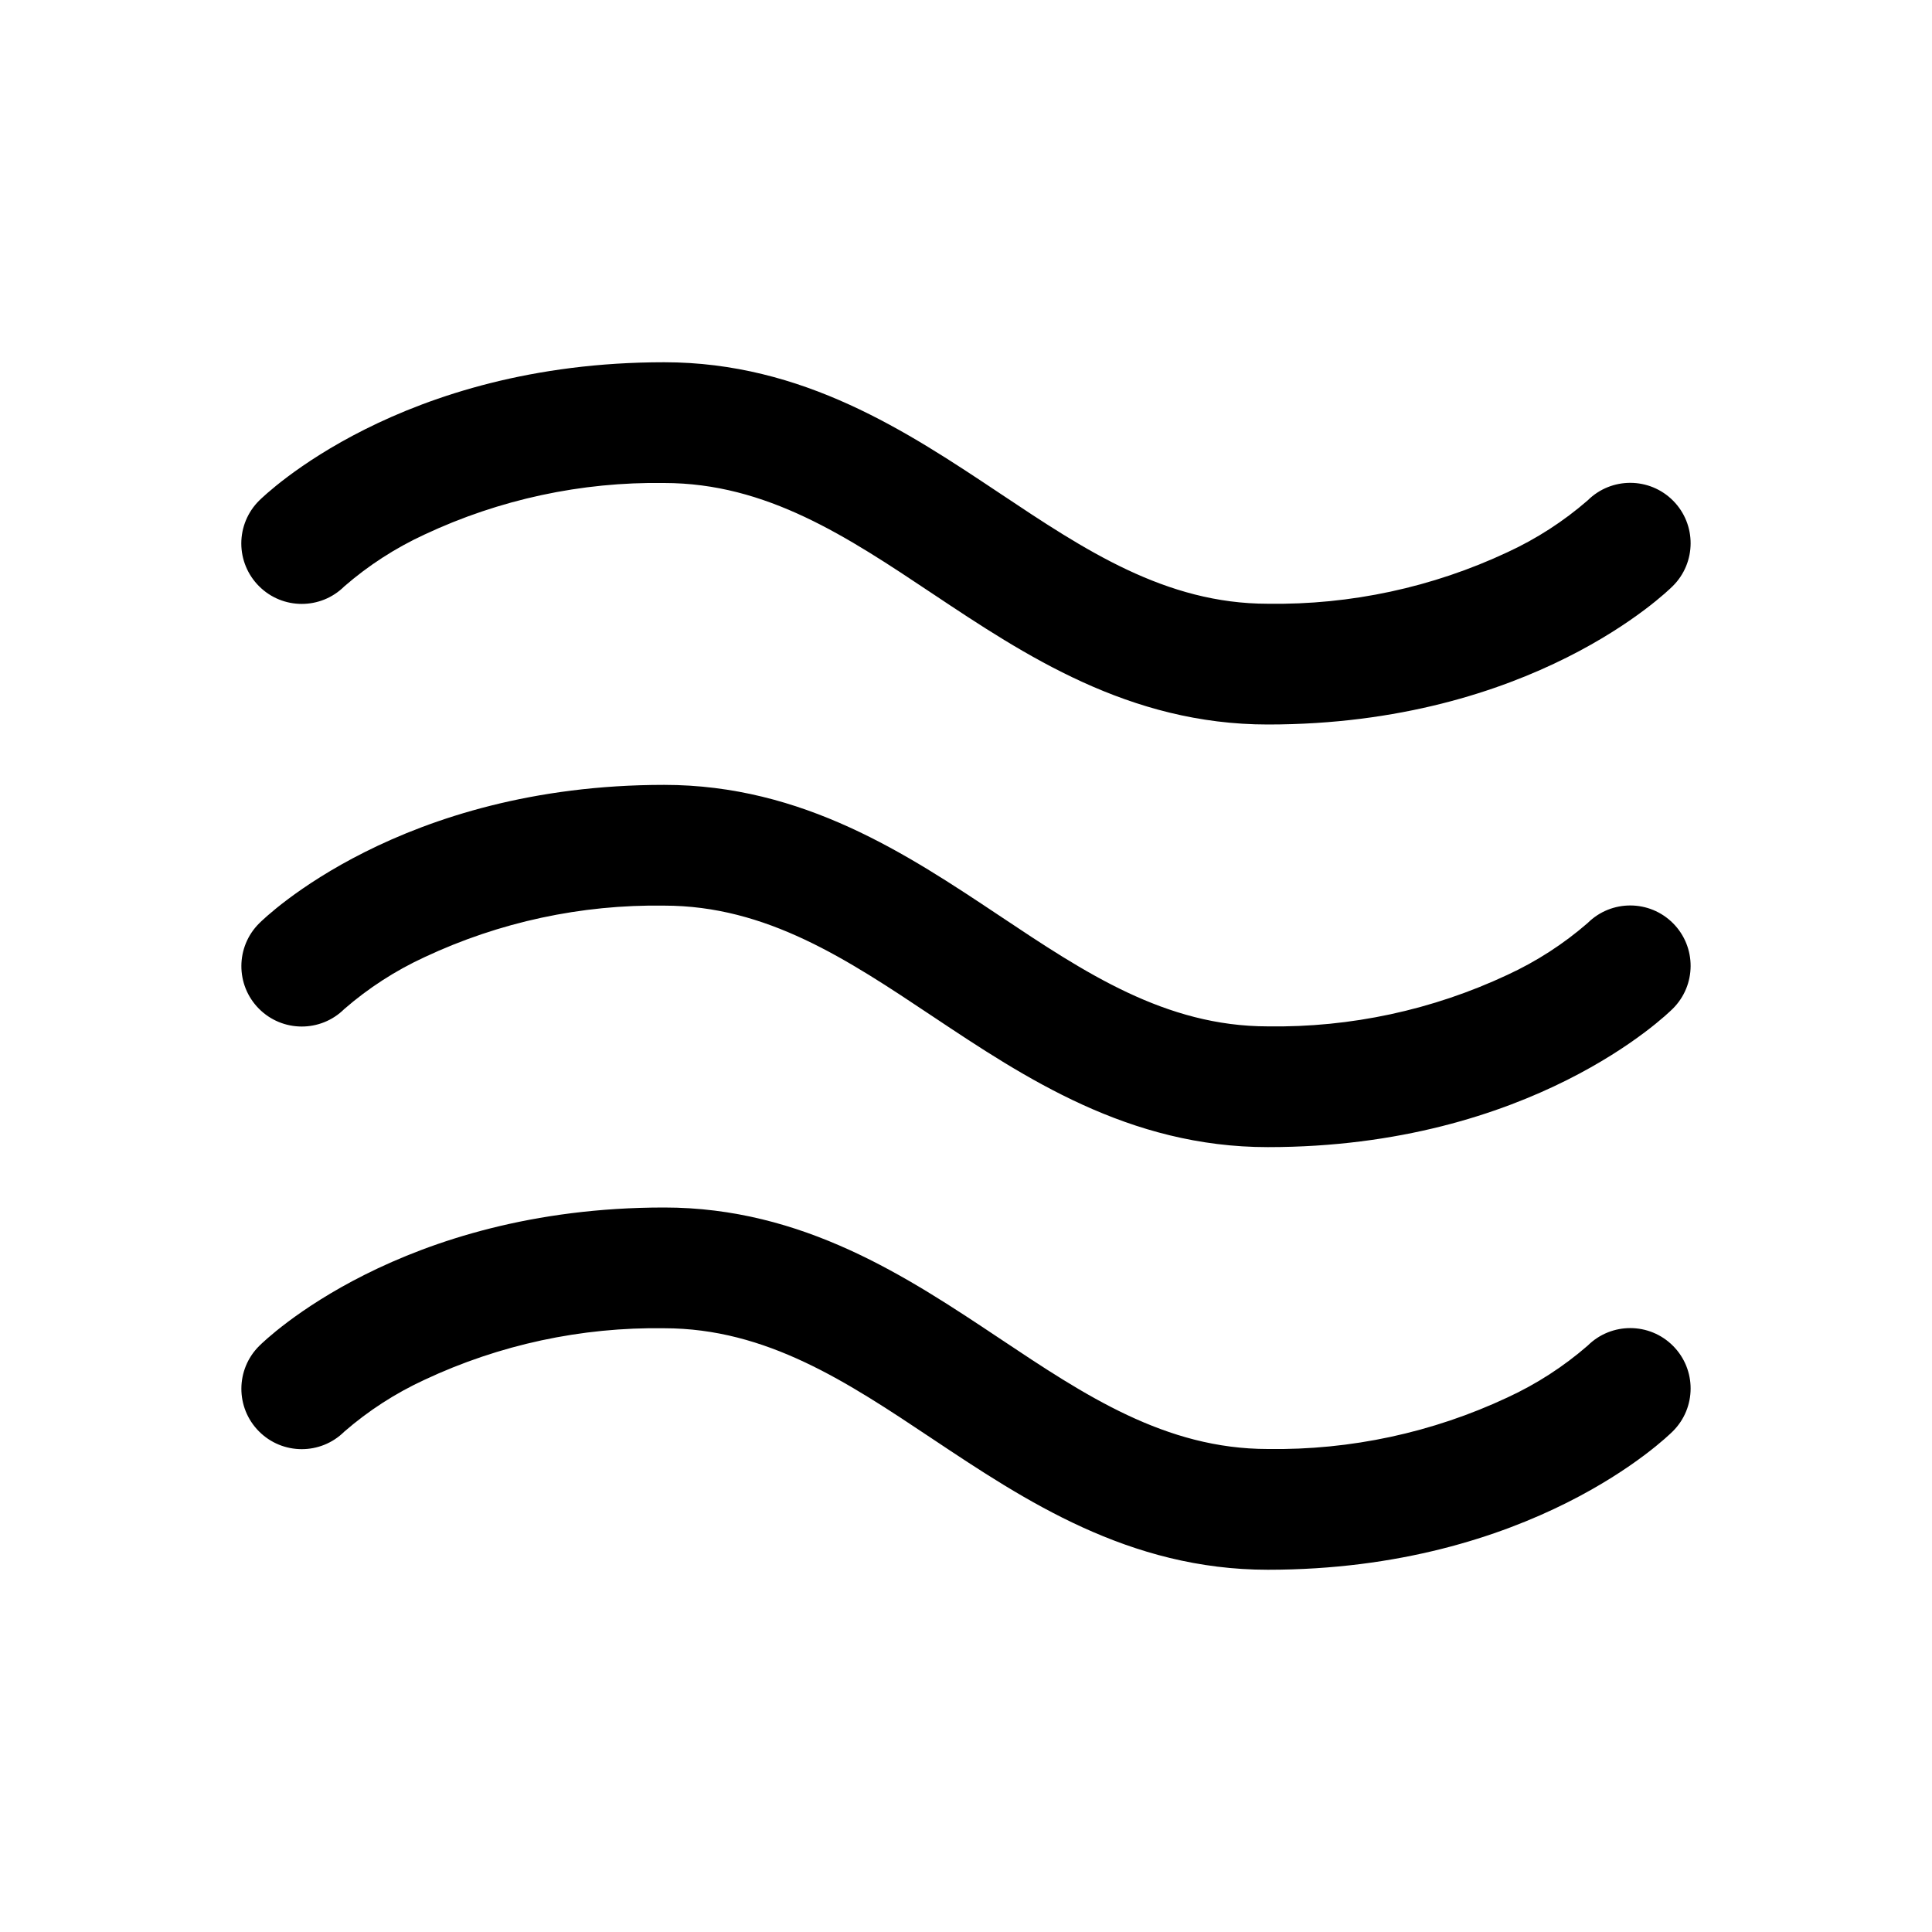
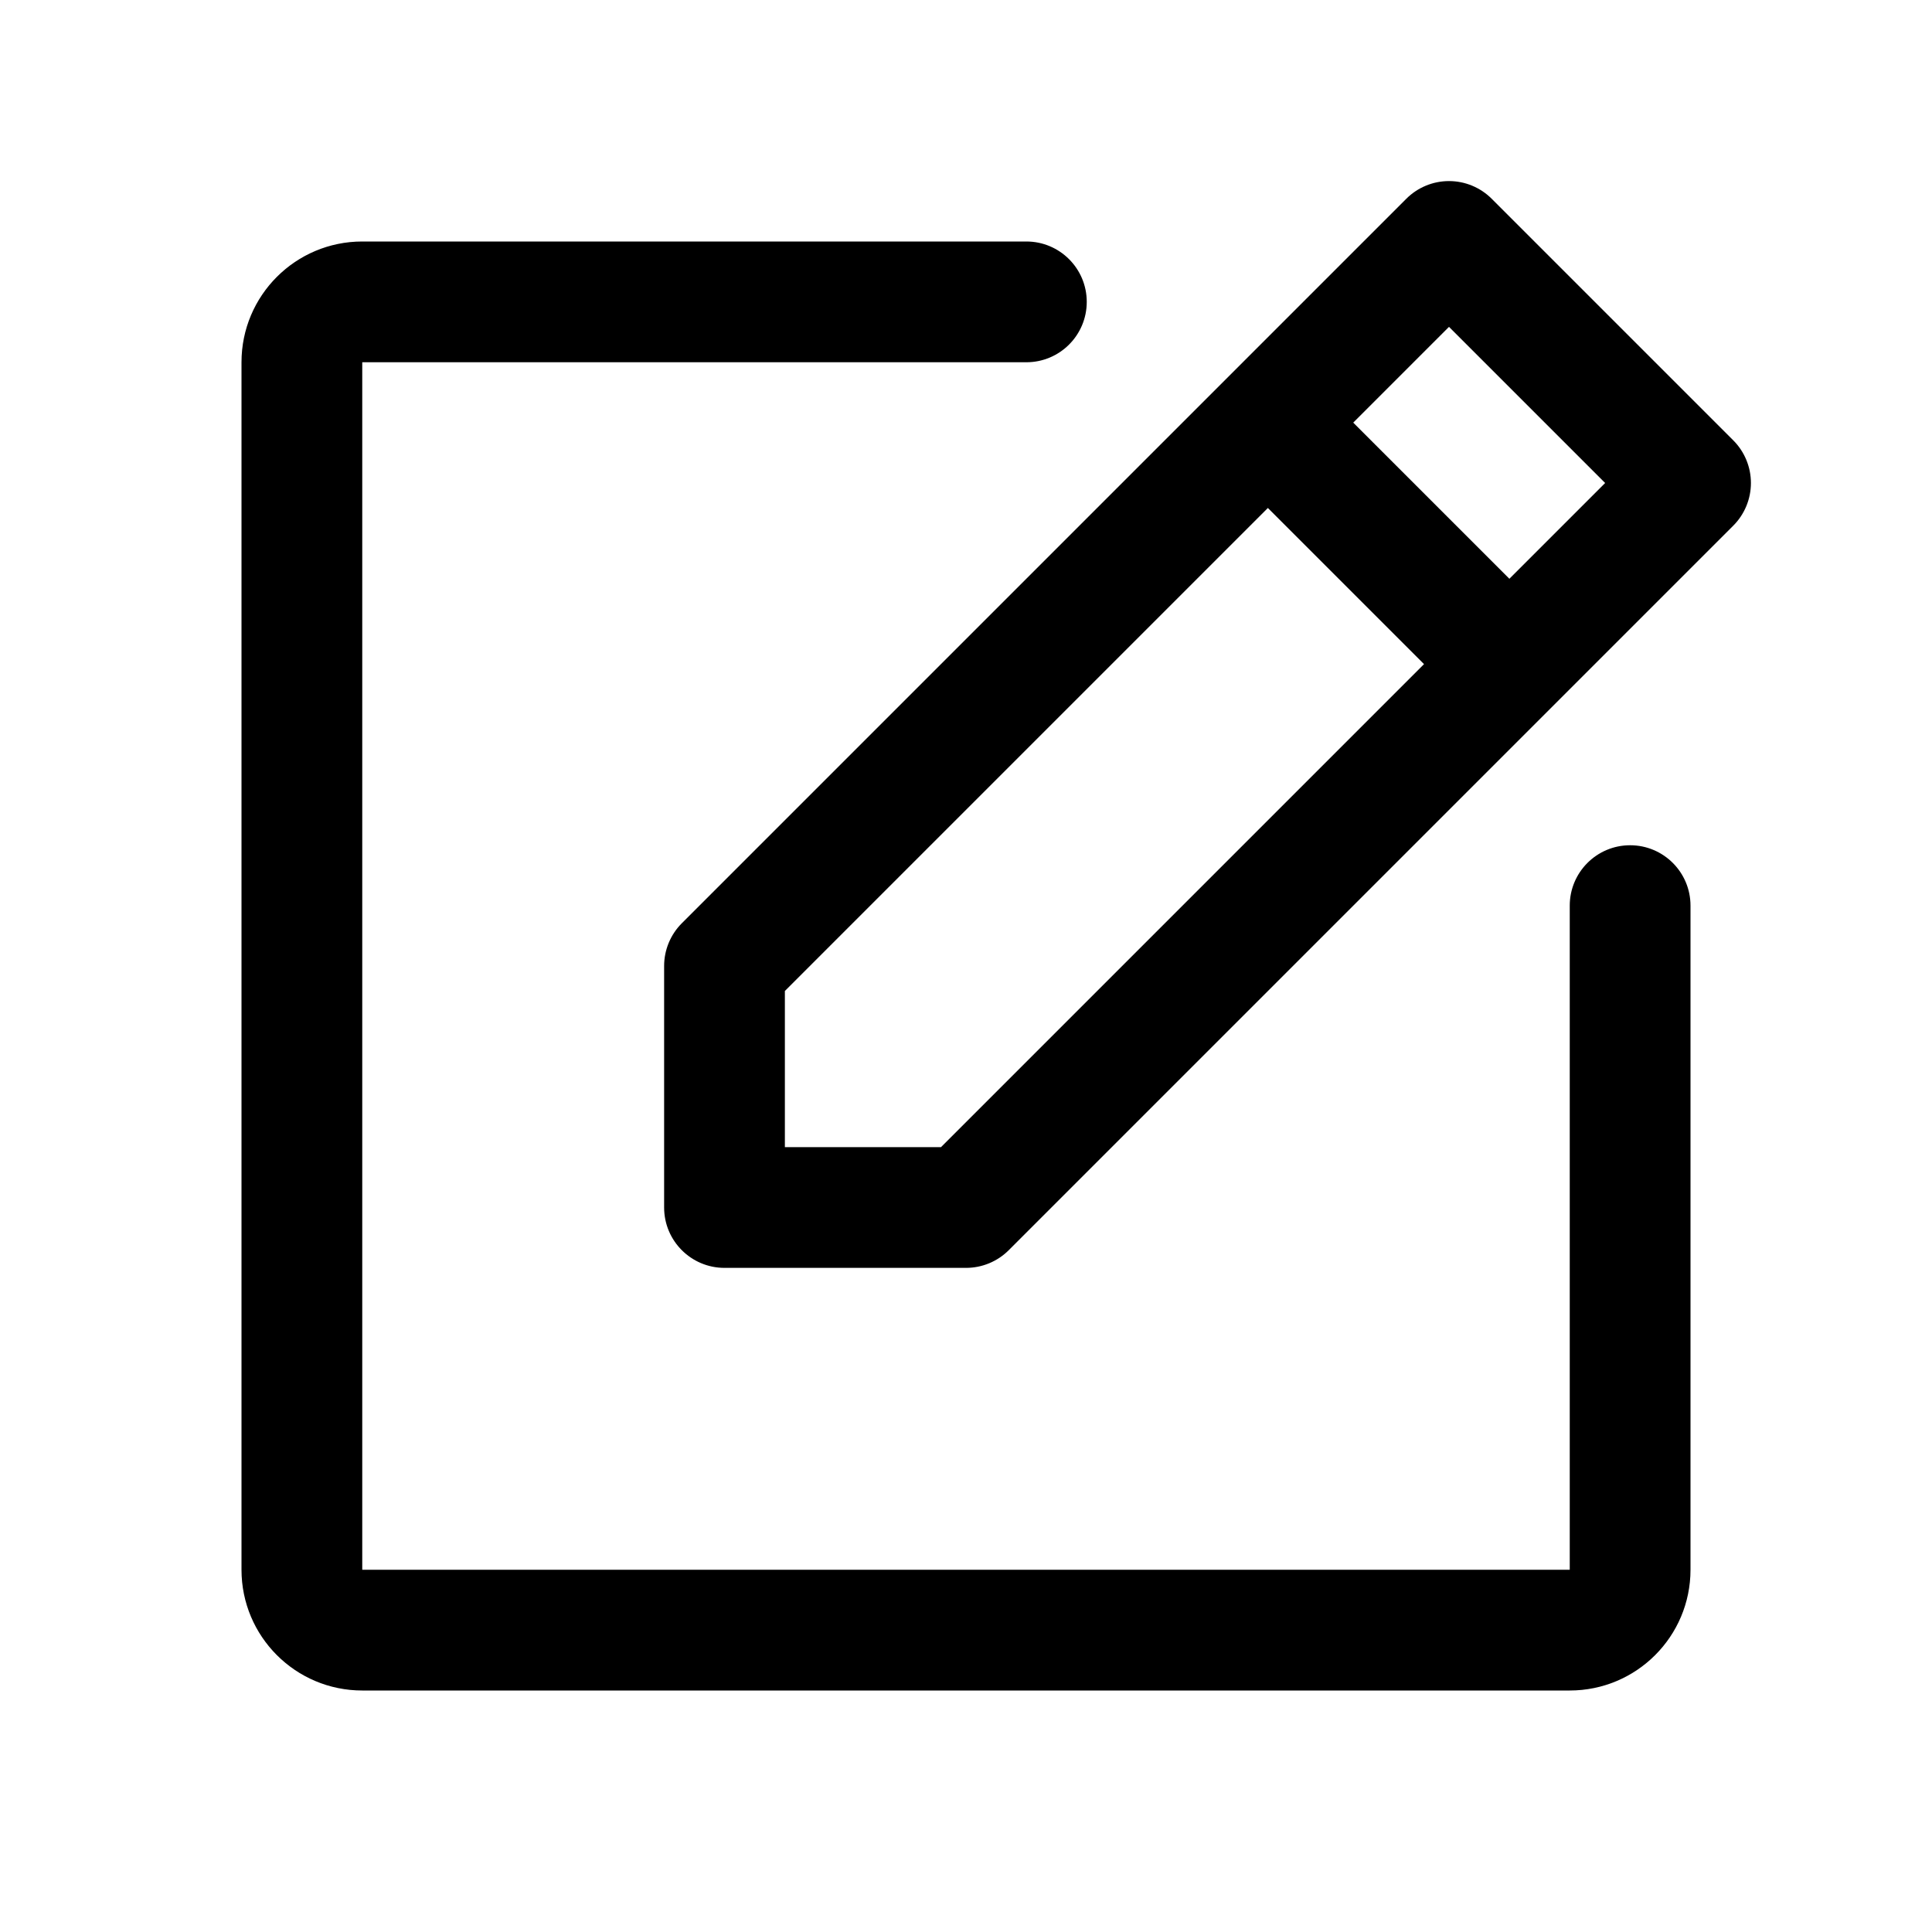
<svg xmlns="http://www.w3.org/2000/svg" width="32" height="32" fill="#000000" viewBox="0 0 256 256">
-   <path d="M34.33,77.68a8,8,0,0,1,0-11.34C35.1,65.59,53.1,48,88,48c18.42,0,32.24,9.21,44.44,17.34C143.74,72.88,154.42,80,168,80a72.21,72.21,0,0,0,31.75-6.83,44.87,44.87,0,0,0,10.63-6.87,8,8,0,0,1,11.27,11.36C220.9,78.41,202.9,96,168,96c-18.42,0-32.24-9.21-44.44-17.34C112.26,71.12,101.58,64,88,64a72.21,72.21,0,0,0-31.75,6.83A44.87,44.87,0,0,0,45.62,77.7,8,8,0,0,1,34.33,77.68ZM210.38,122.3a44.87,44.87,0,0,1-10.63,6.87A72.21,72.21,0,0,1,168,136c-13.58,0-24.26-7.12-35.56-14.66C120.24,113.21,106.42,104,88,104c-34.9,0-52.9,17.59-53.65,18.34A8,8,0,0,0,45.62,133.7a44.87,44.87,0,0,1,10.63-6.87A72.21,72.21,0,0,1,88,120c13.58,0,24.26,7.12,35.56,14.66,12.2,8.13,26,17.34,44.44,17.34,34.9,0,52.9-17.59,53.65-18.34a8,8,0,0,0-11.27-11.36Zm0,56a44.87,44.87,0,0,1-10.63,6.87A72.21,72.21,0,0,1,168,192c-13.58,0-24.26-7.12-35.56-14.66C120.24,169.21,106.42,160,88,160c-34.9,0-52.9,17.59-53.65,18.34A8,8,0,0,0,45.62,189.7a44.87,44.87,0,0,1,10.63-6.87A72.21,72.21,0,0,1,88,176c13.58,0,24.26,7.12,35.56,14.66,12.2,8.13,26,17.34,44.44,17.34,34.9,0,52.9-17.59,53.65-18.34a8,8,0,0,0-11.27-11.36Z" />
+   <path d="M229.66,58.34l-32-32a8,8,0,0,0-11.32,0l-96,96A8,8,0,0,0,88,128v32a8,8,0,0,0,8,8h32a8,8,0,0,0,5.66-2.34l96-96A8,8,0,0,0,229.66,58.34ZM124.69,152H104V131.31l64-64L188.69,88ZM200,76.69,179.31,56,192,43.31,212.69,64ZM224,120v88a16,16,0,0,1-16,16H48a16,16,0,0,1-16-16V48A16,16,0,0,1,48,32h88a8,8,0,0,1,0,16H48V208H208V120a8,8,0,0,1,16,0Z" />
</svg>
